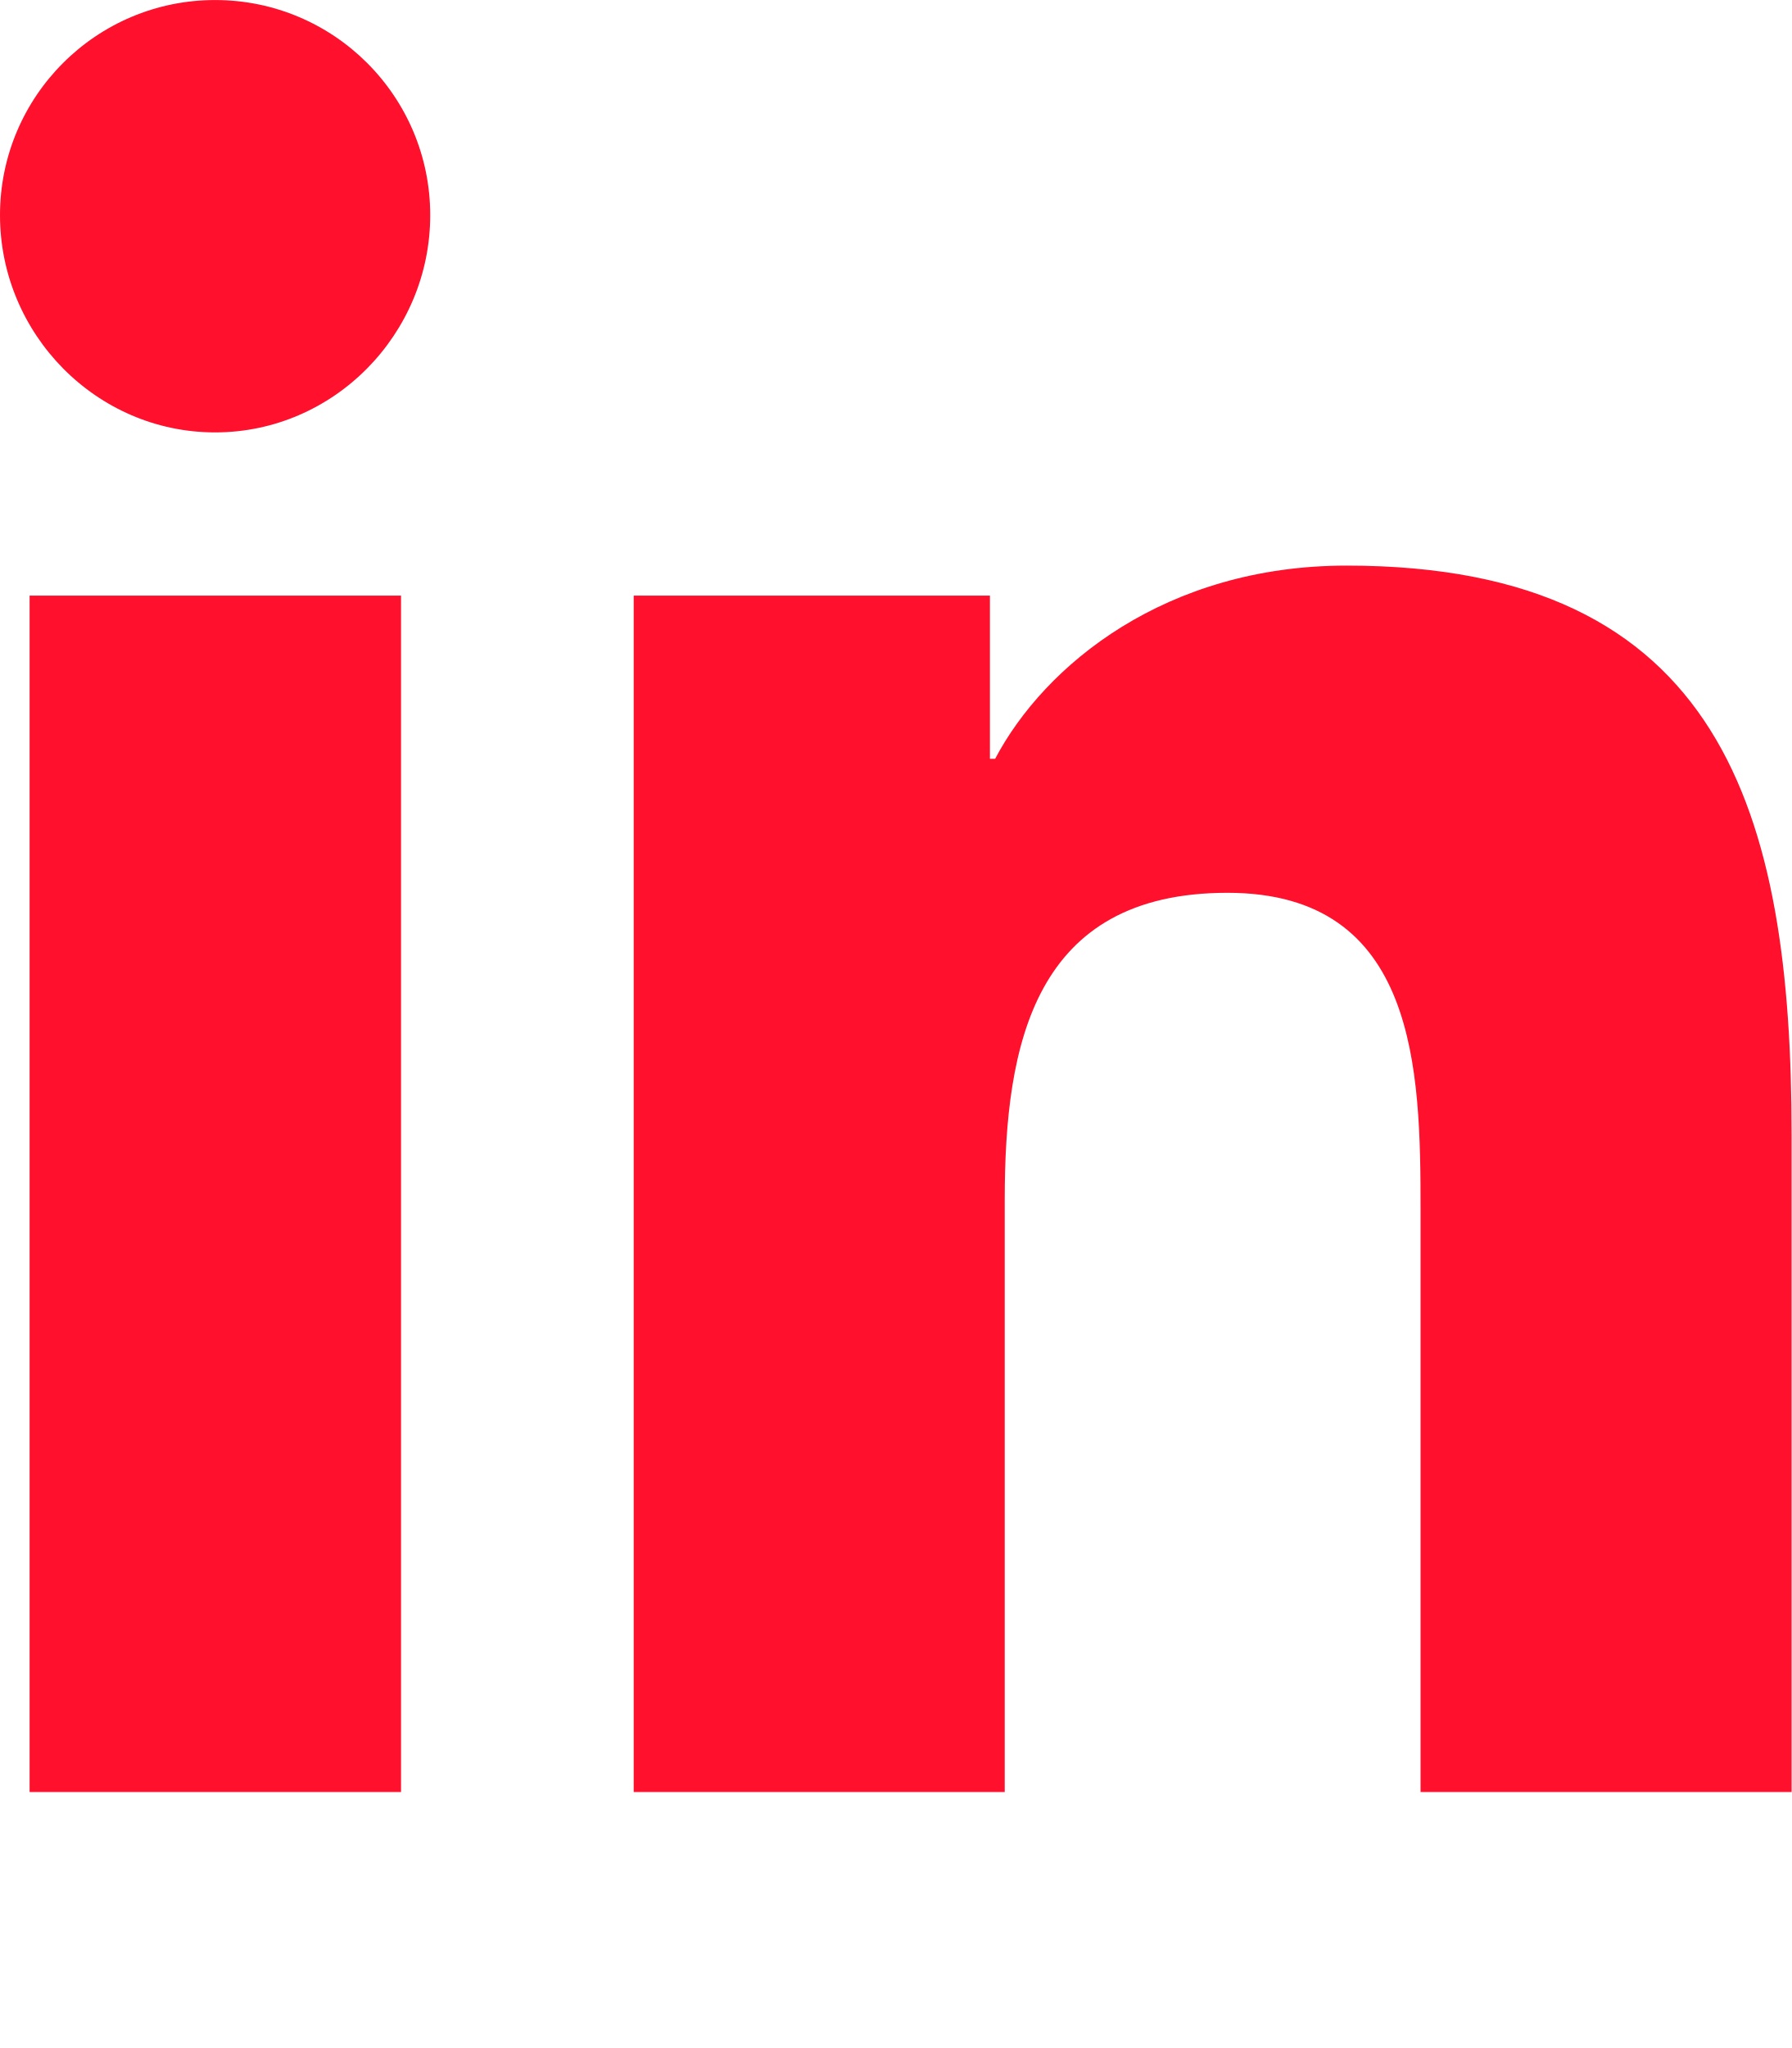
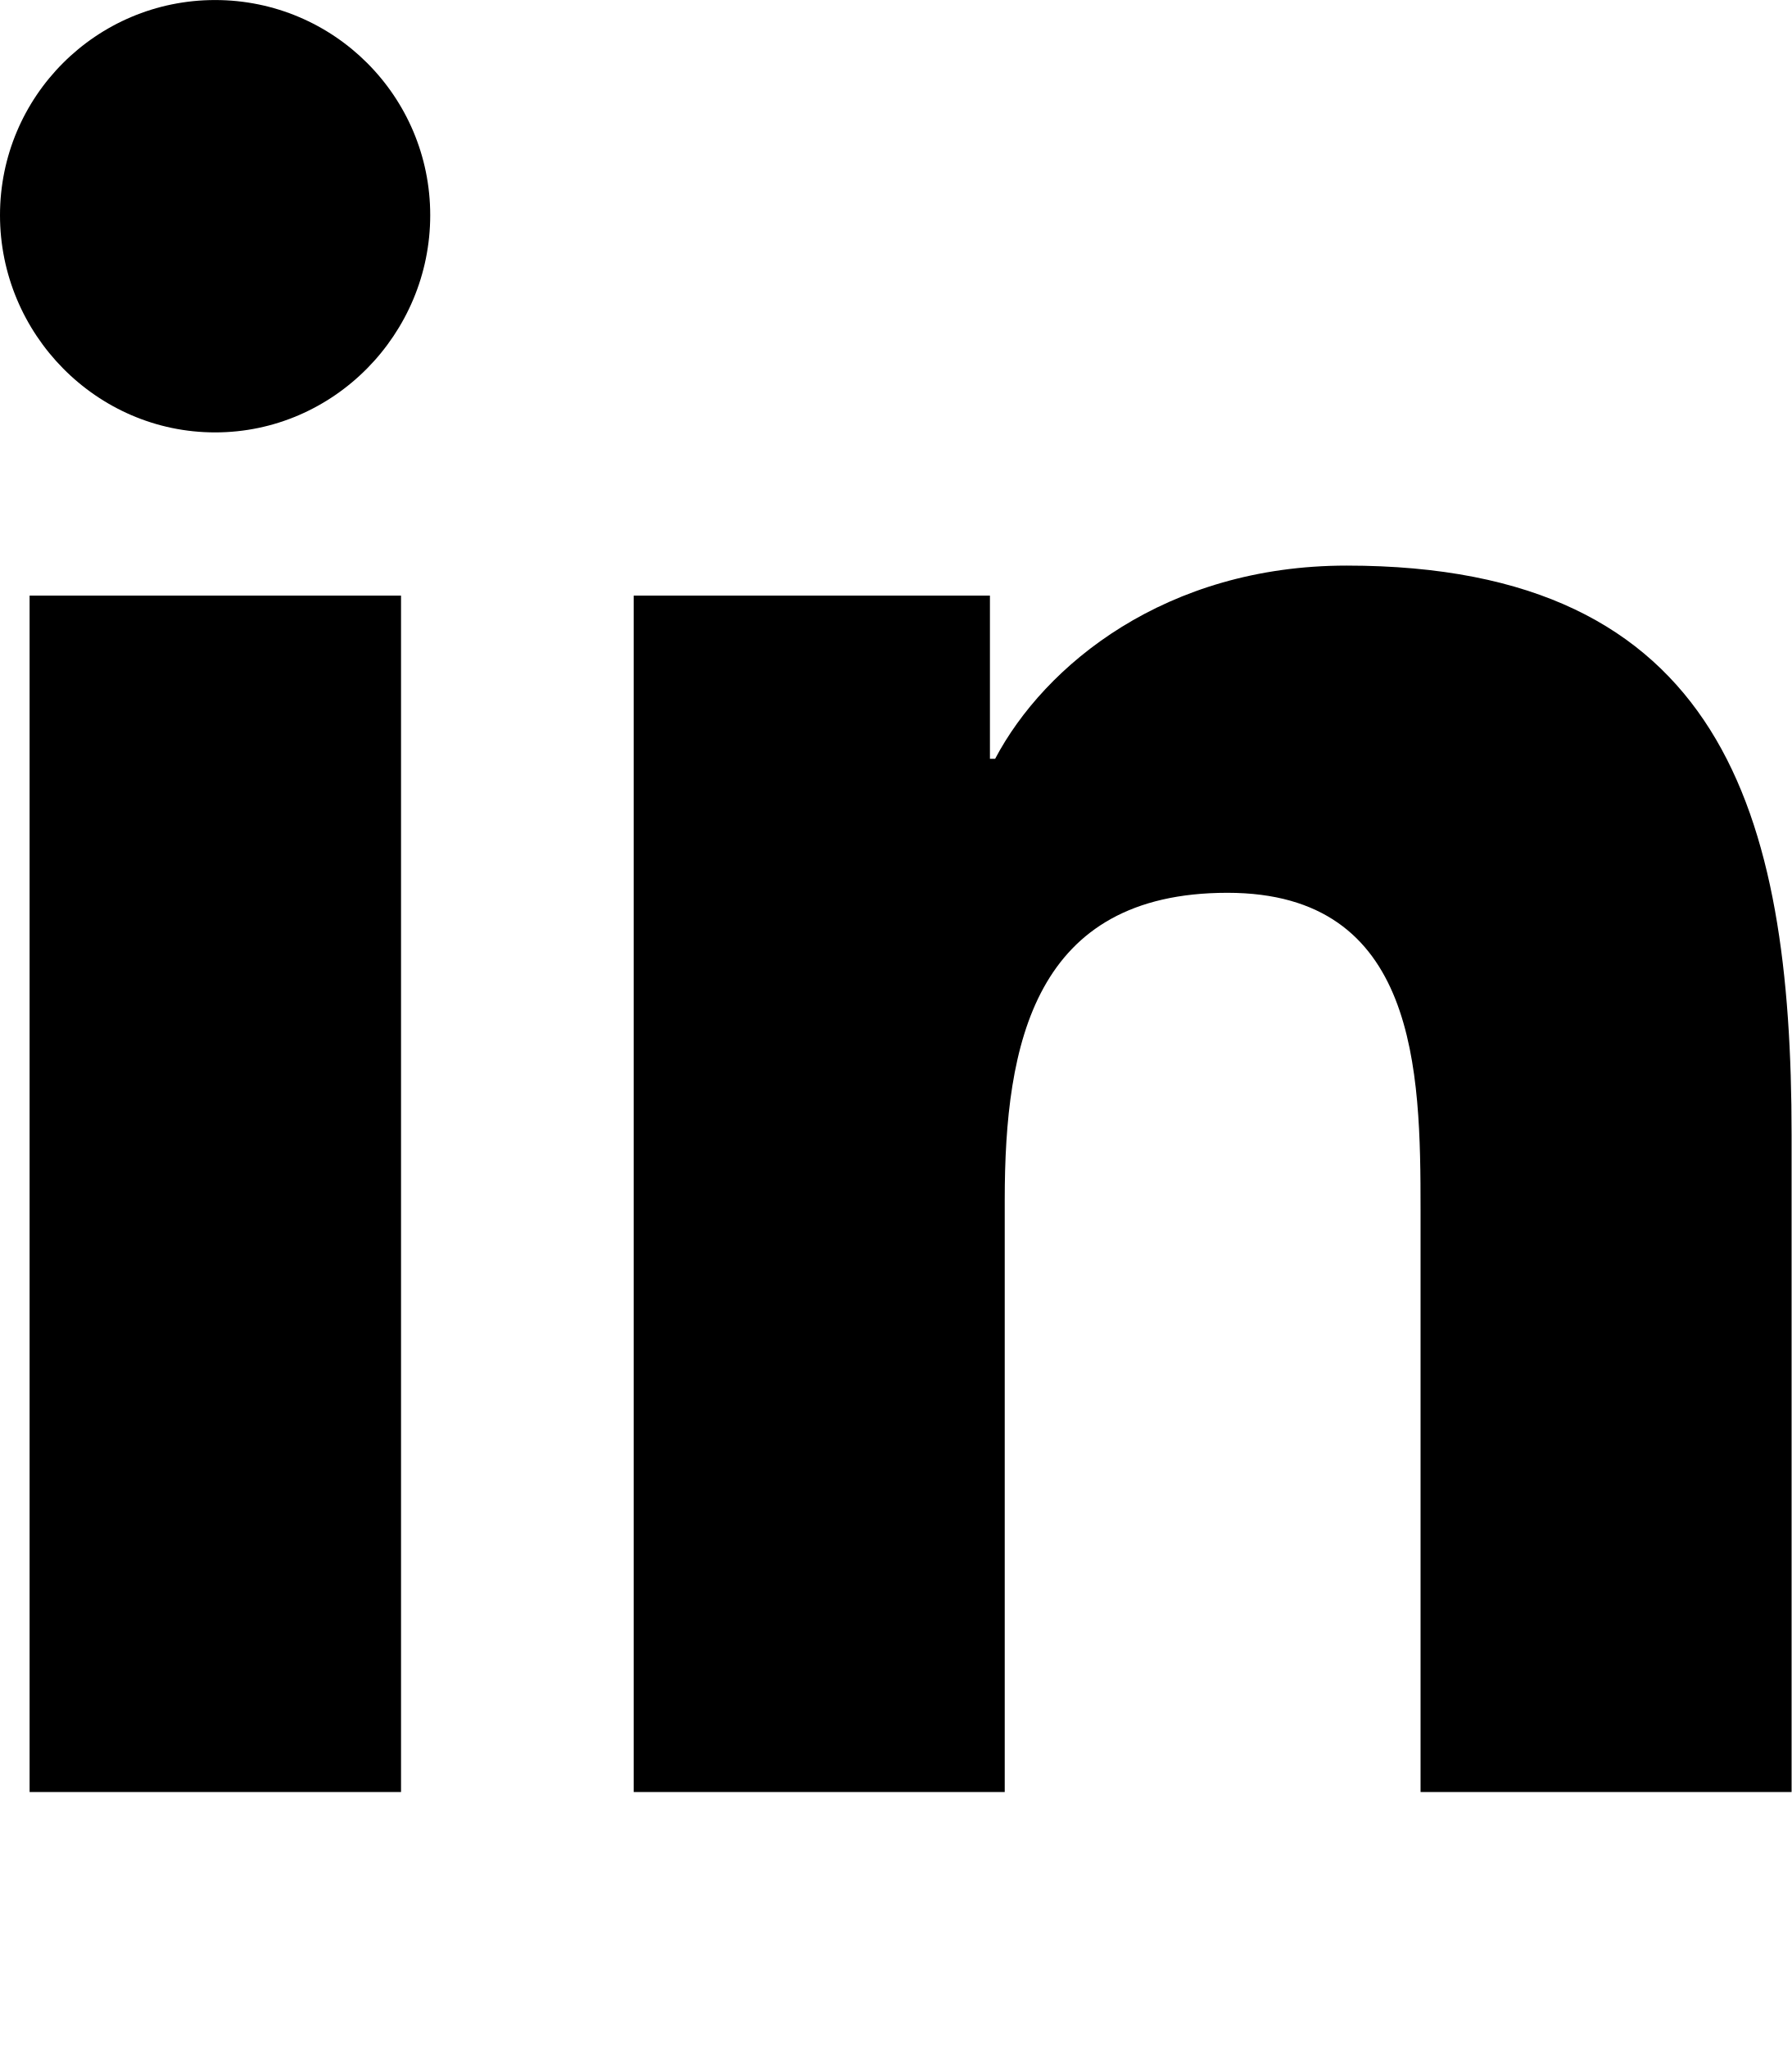
- <svg xmlns="http://www.w3.org/2000/svg" fill="#ff102c" viewBox="0 0 448 512">
+ <svg xmlns="http://www.w3.org/2000/svg" viewBox="0 0 448 512">
  <path d="M100.28 448H7.4V148.9h92.88zM53.79 108.1C24.09 108.1 0 83.5 0 53.8a53.79 53.79 0 01107.58 0c0 29.7-24.1 54.3-53.79 54.3zM447.9 448h-92.68V302.4c0-34.7-.7-79.2-48.29-79.2-48.29 0-55.69 37.7-55.69 76.7V448h-92.78V148.9h89.08v40.8h1.3c12.4-23.5 42.69-48.3 87.88-48.3 94 0 111.28 61.9 111.28 142.3V448z" />
</svg>
